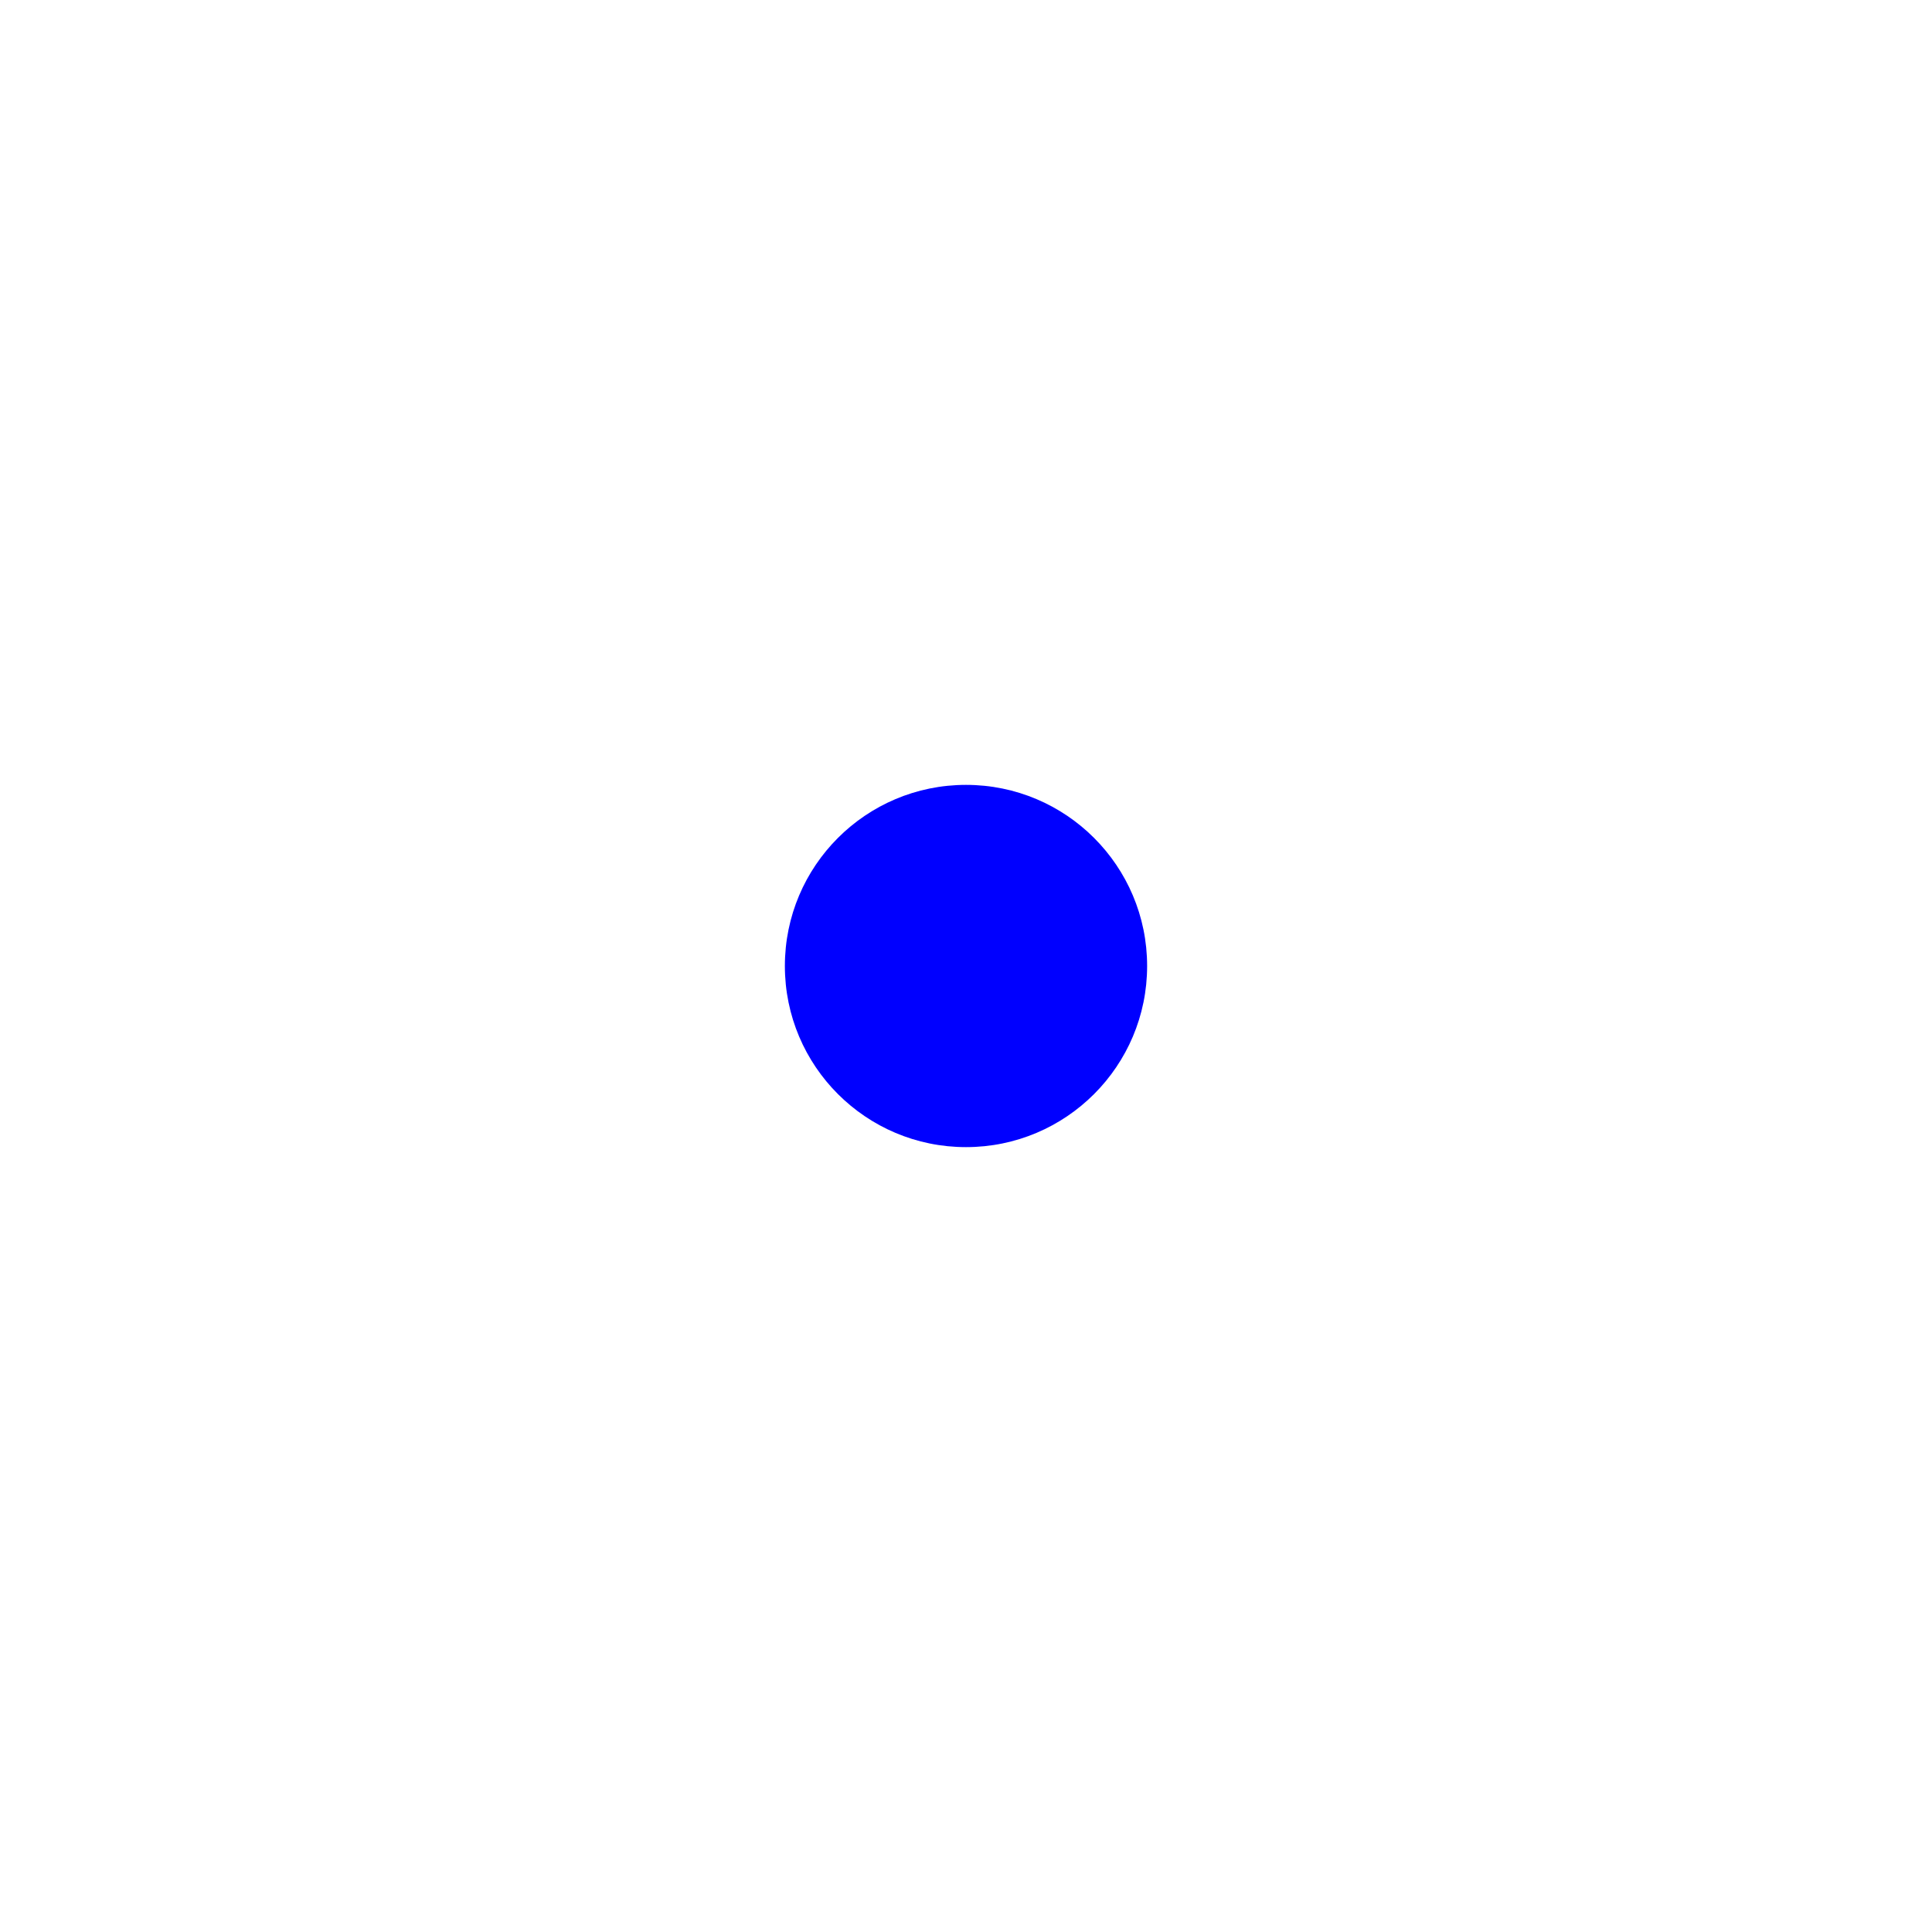
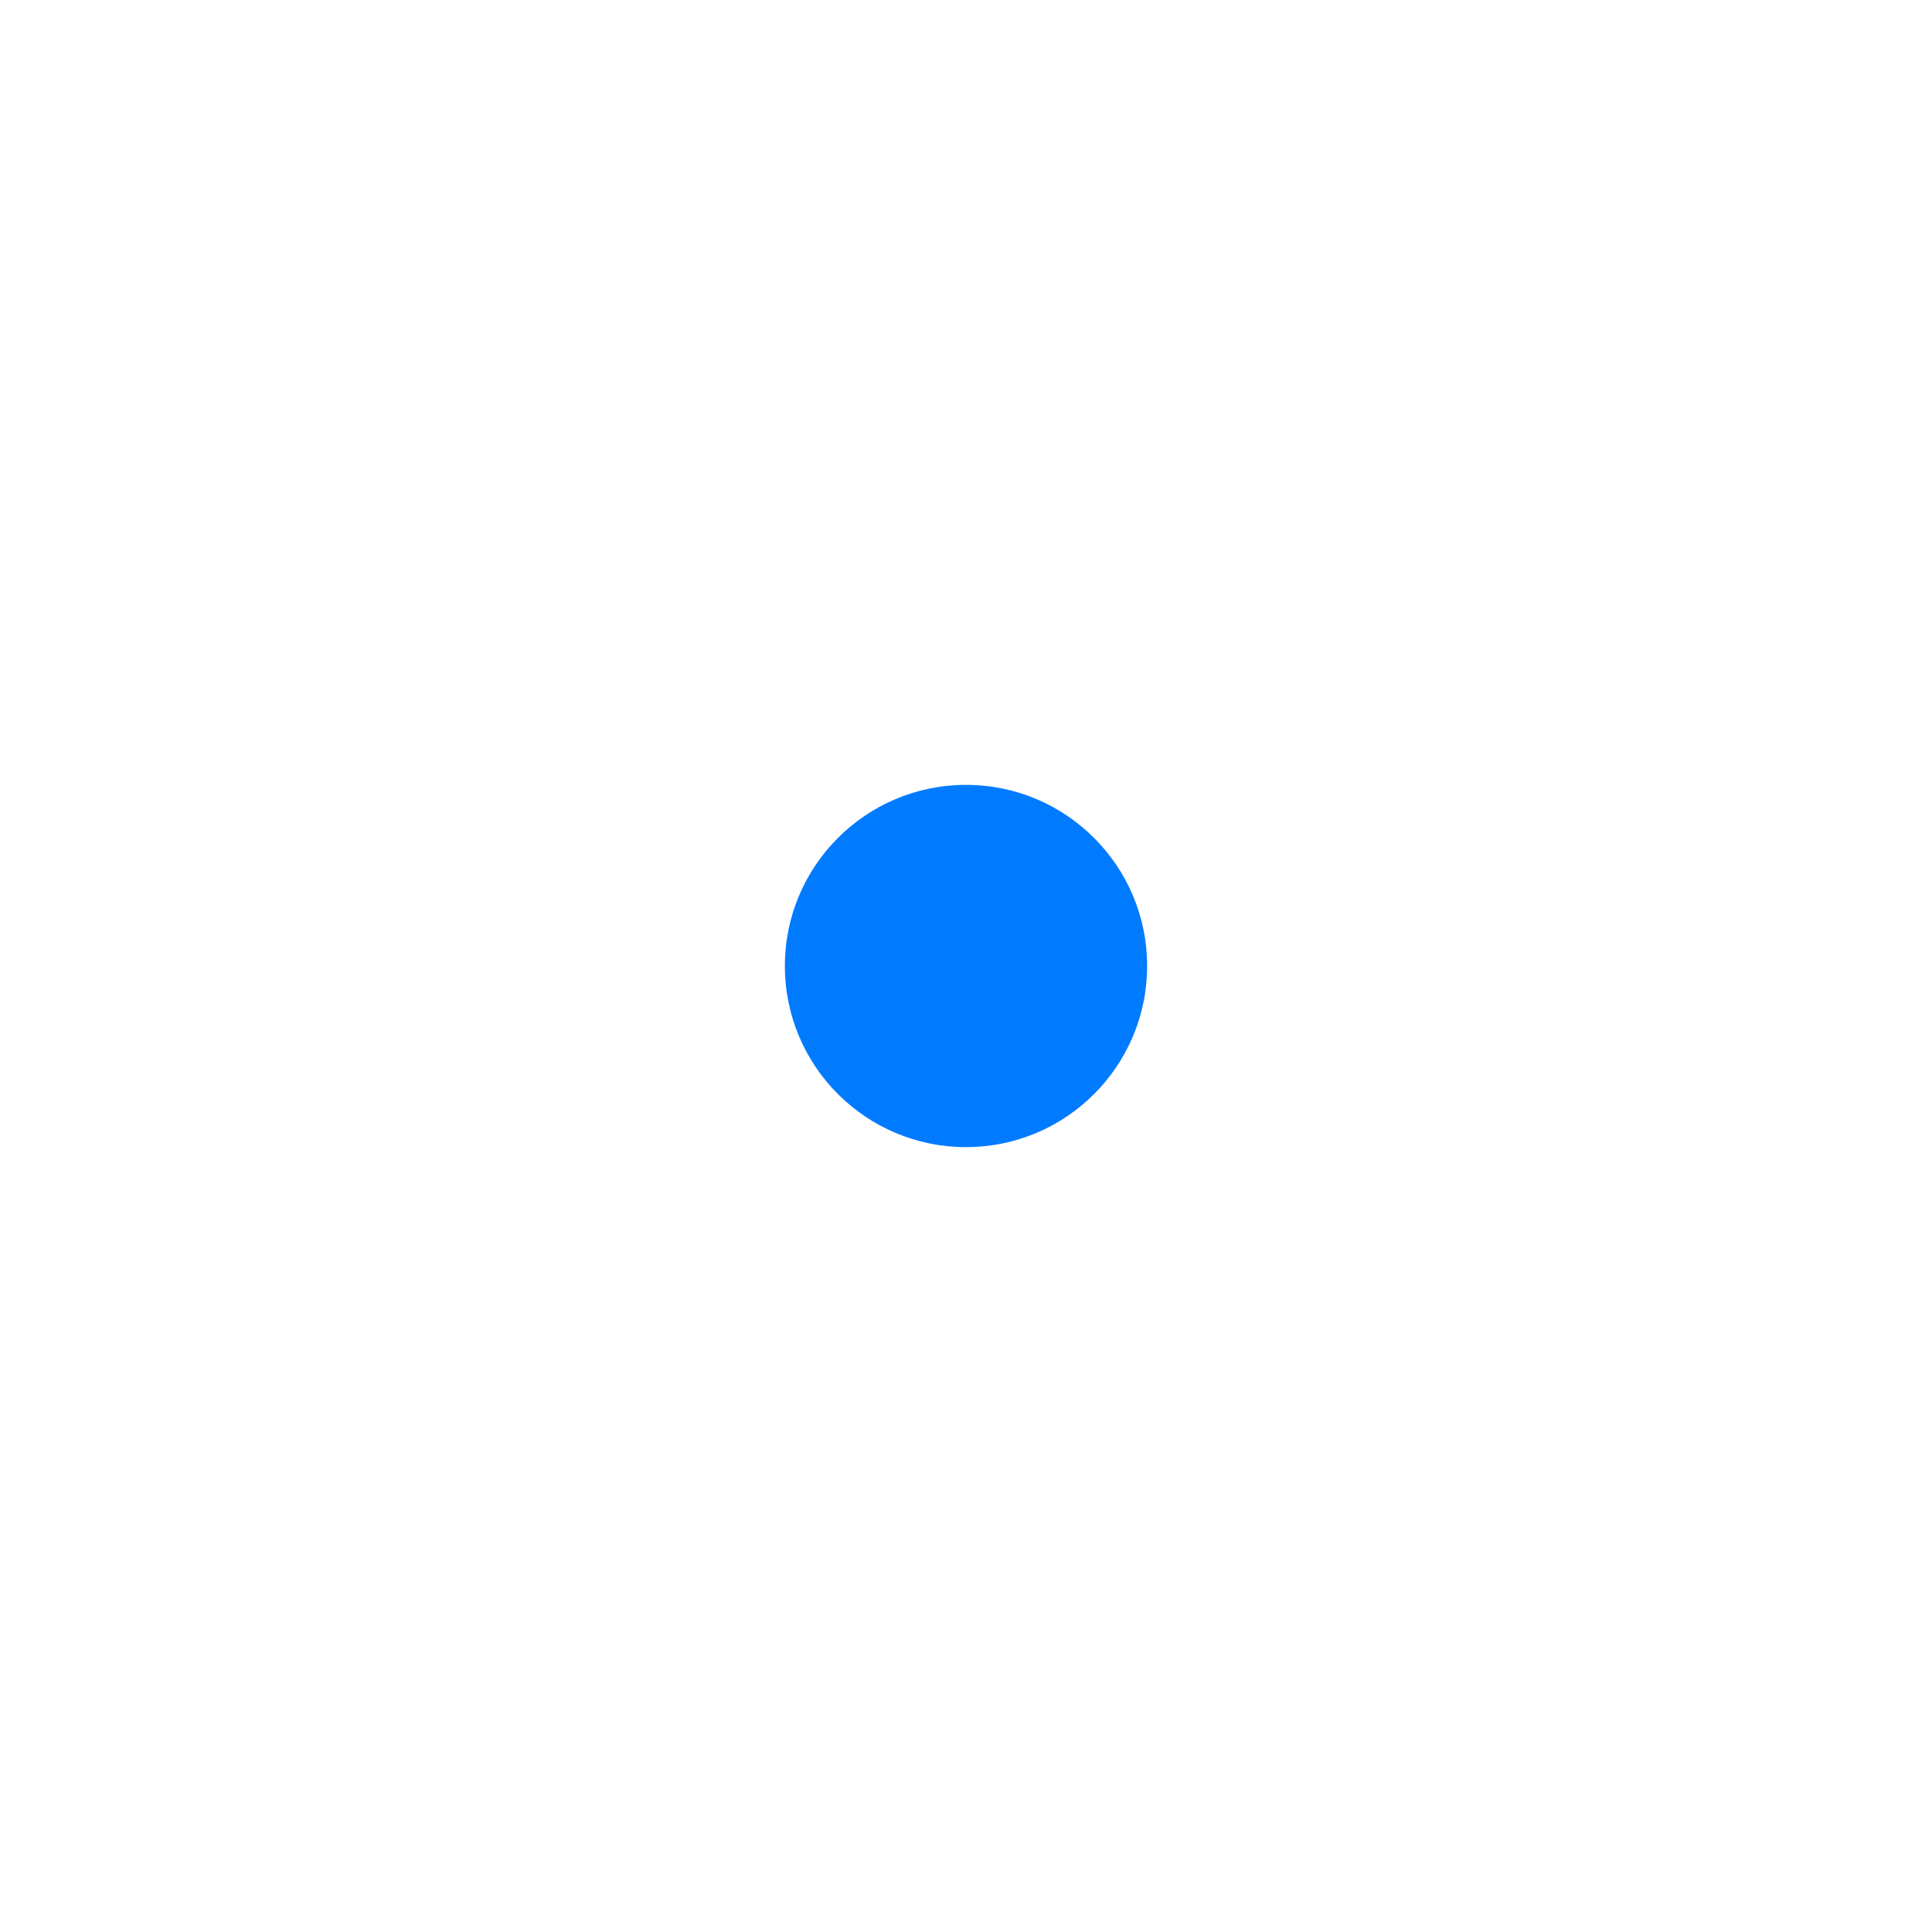
- <svg xmlns="http://www.w3.org/2000/svg" class="bi bi-dot" width="3.5em" height="3.5em" viewBox="0 0 16 16" fill="blue">
+ <svg xmlns="http://www.w3.org/2000/svg" class="bi bi-dot" width="3.5em" height="3.5em" viewBox="0 0 16 16" fill="#007bff">
  <path fill-rule="evenodd" d="M8 9.5a1.5 1.5 0 1 0 0-3 1.5 1.5 0 0 0 0 3z" />
</svg>
